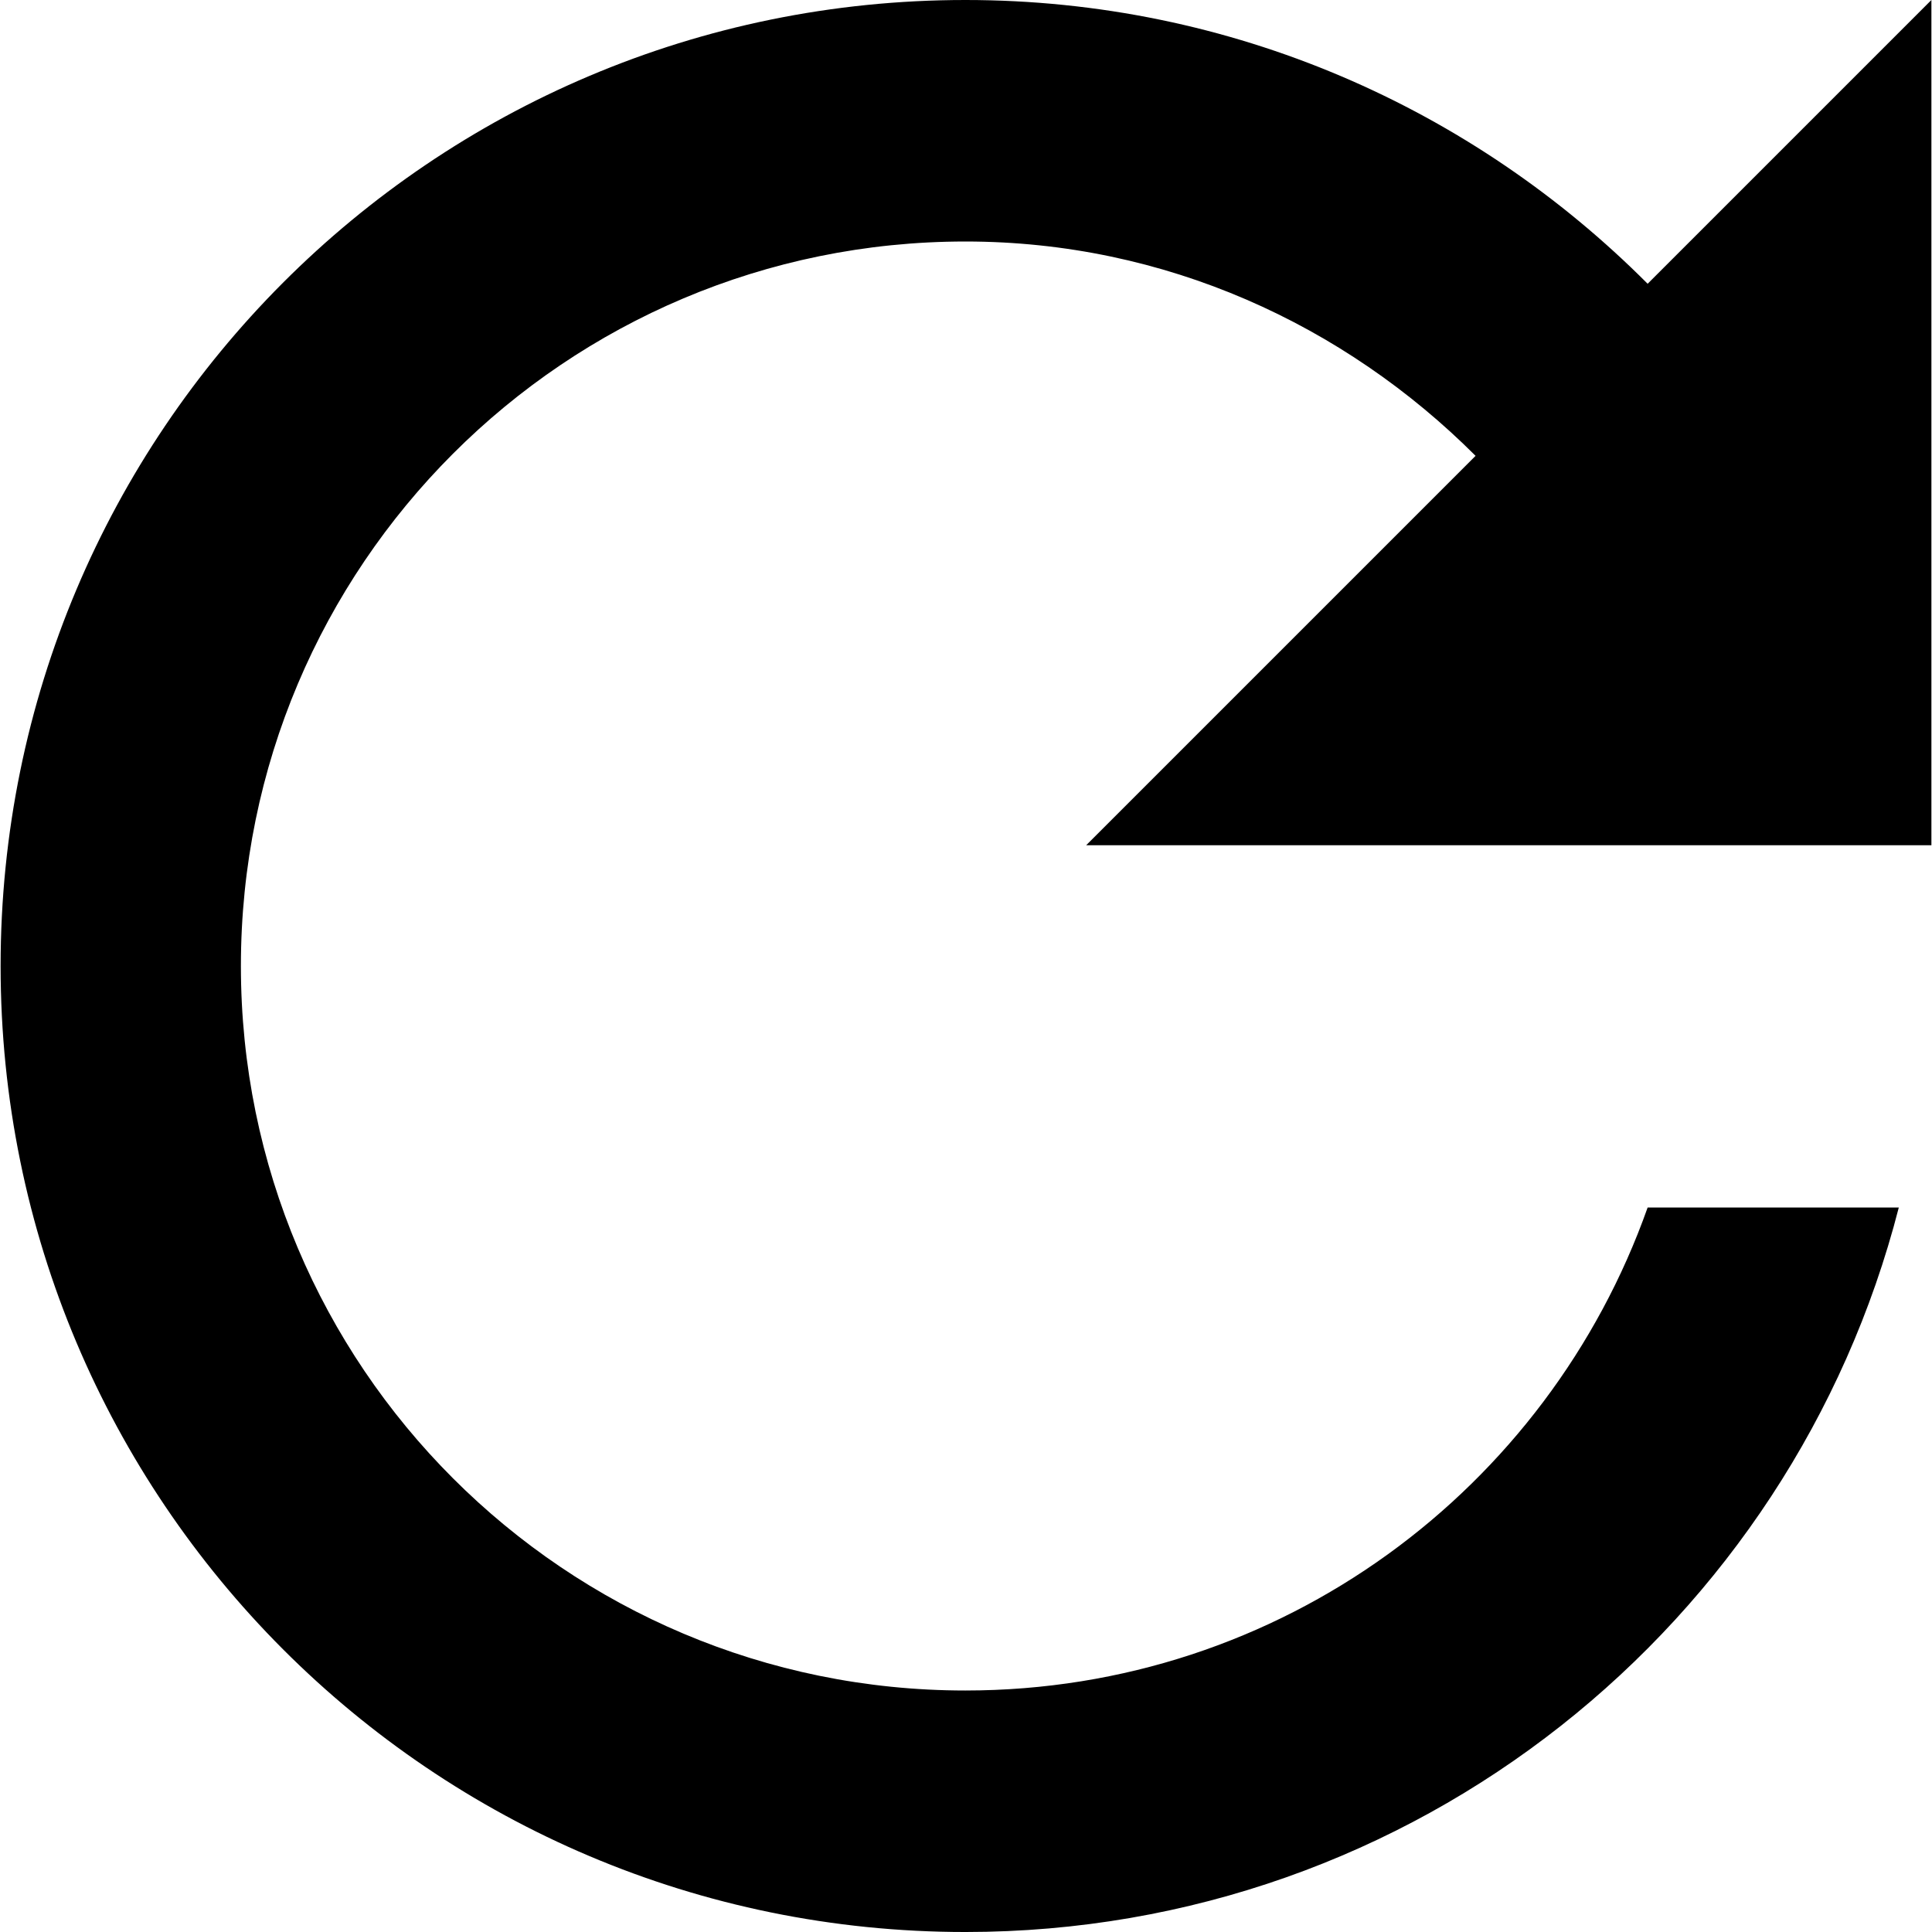
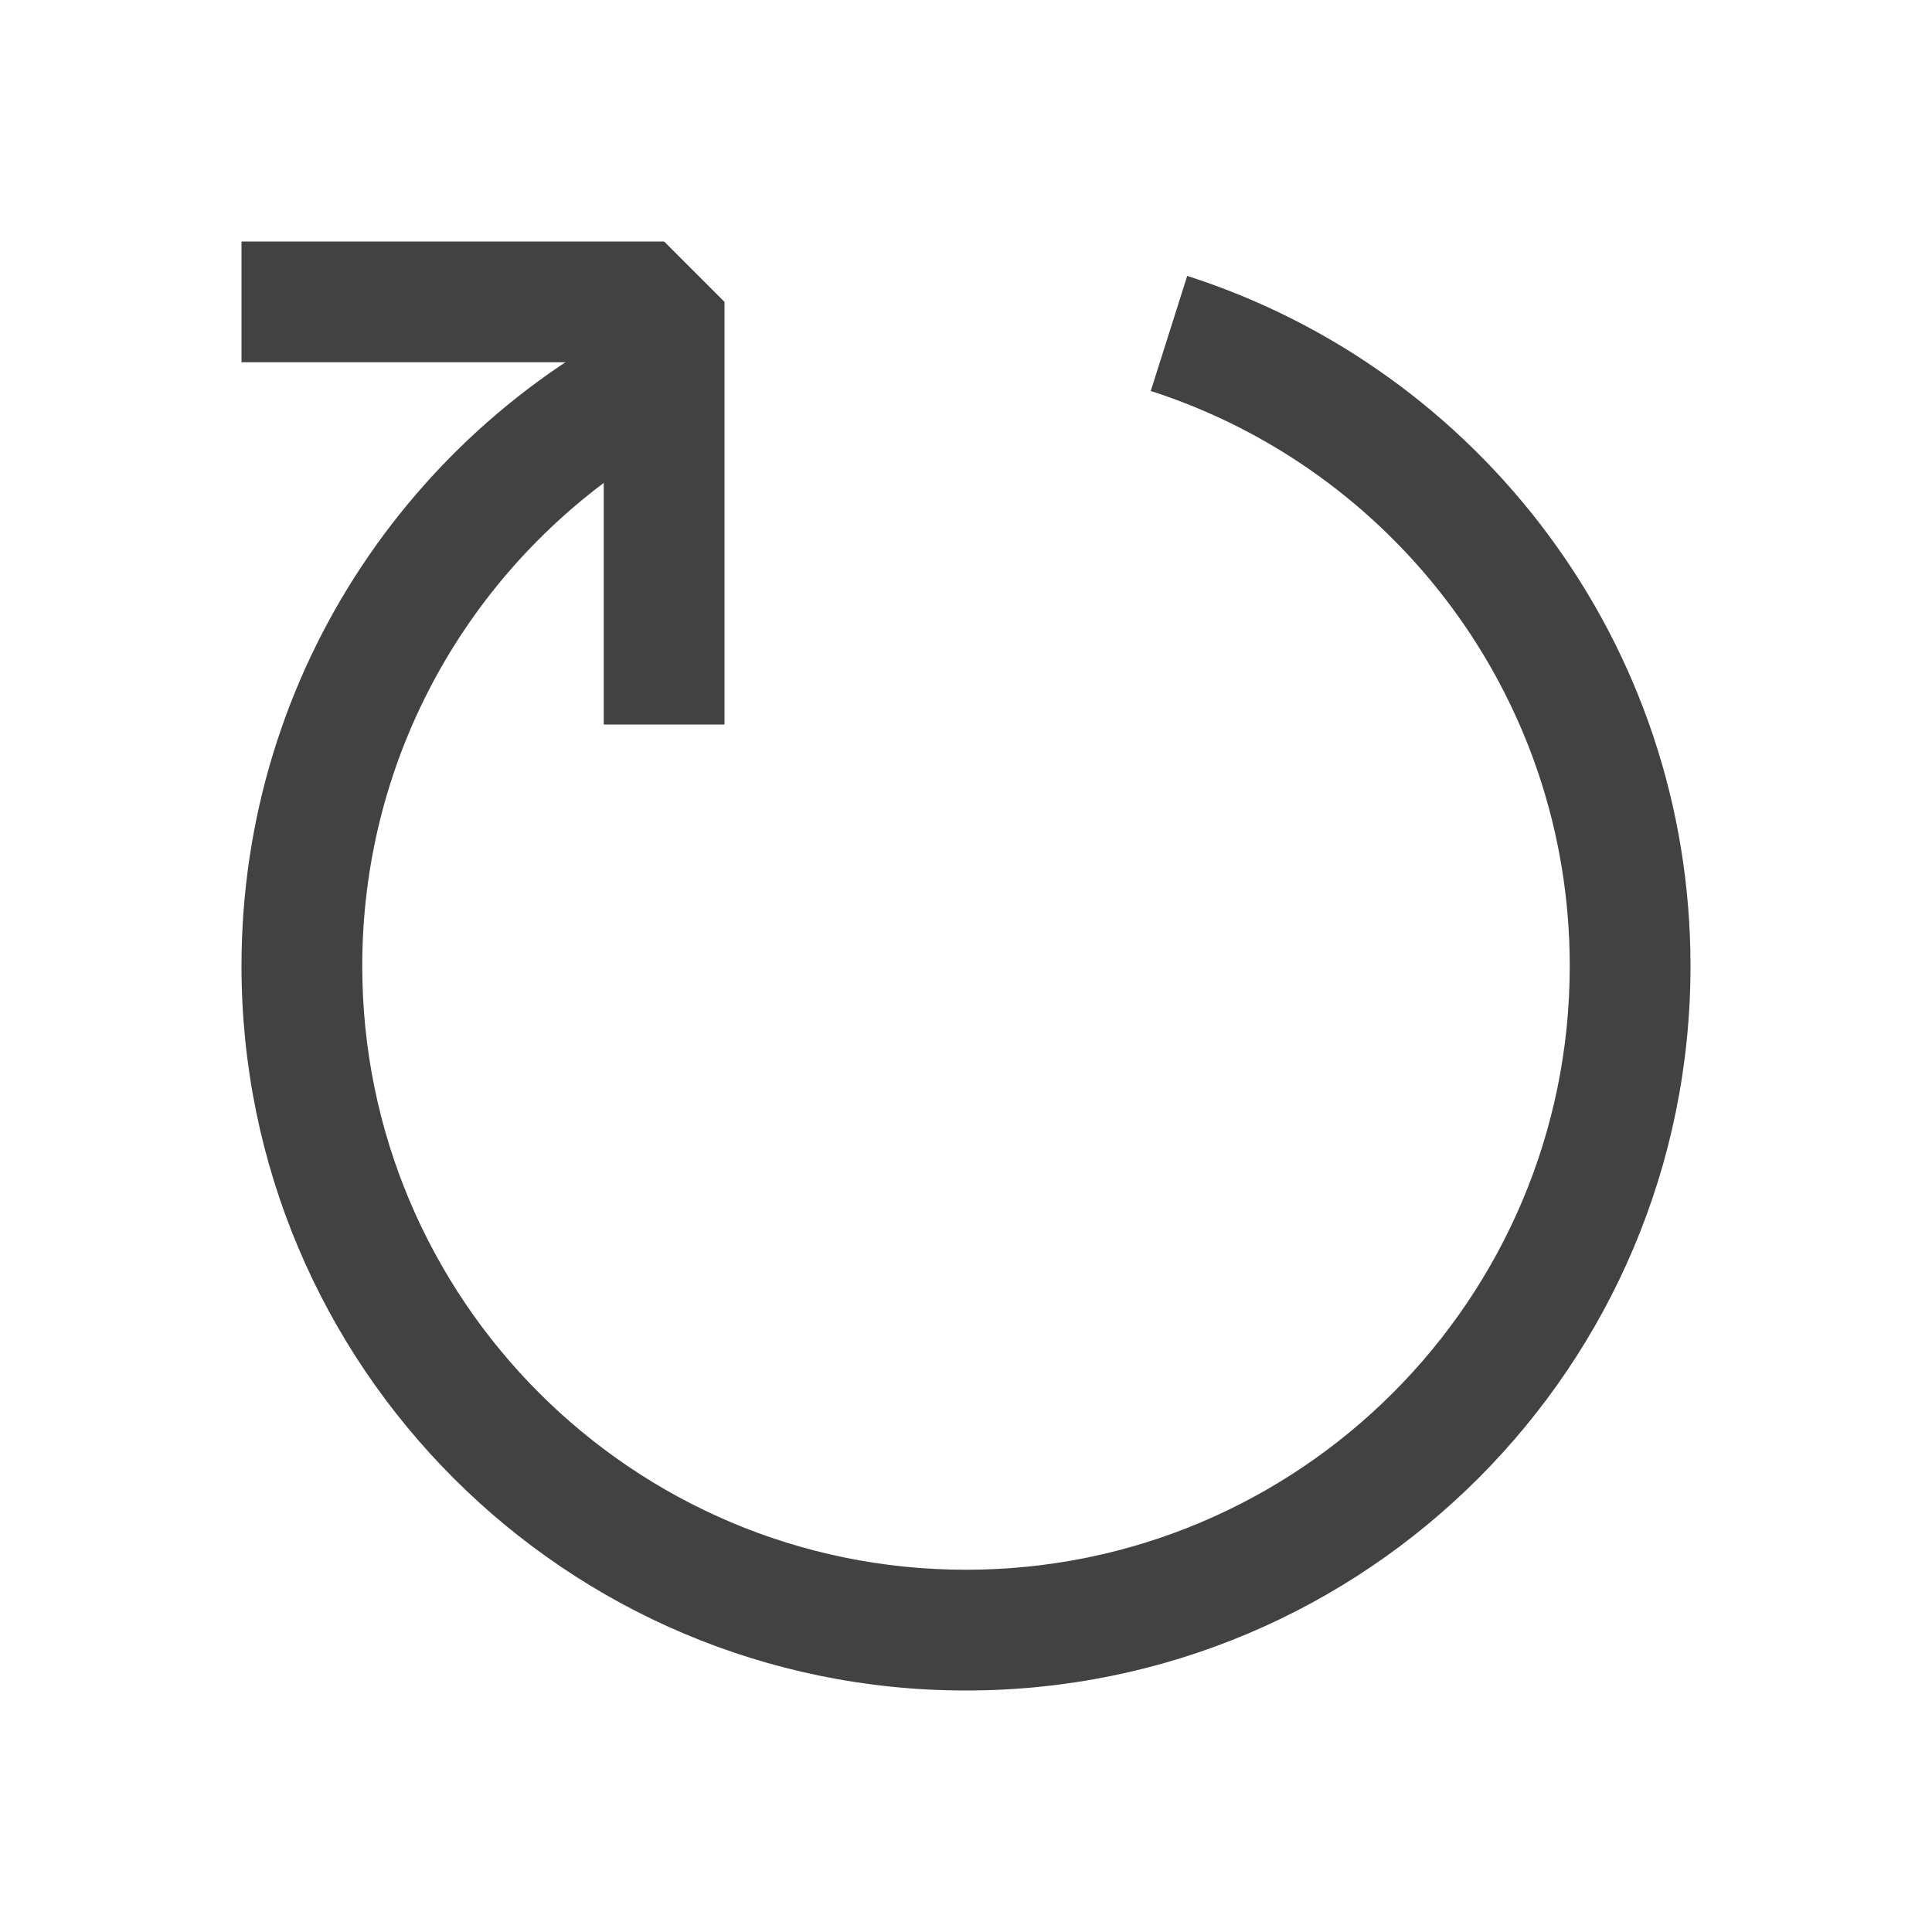
- <svg xmlns="http://www.w3.org/2000/svg" version="1.1" id="Capa_1" x="0px" y="0px" viewBox="0 0 341.333 341.333" style="enable-background:new 0 0 341.333 341.333;" xml:space="preserve" width="512px" height="512px" class="">
-   <g>
-     <g>
-       <g>
-         <path d="M341.227,149.333V0l-50.133,50.133C260.267,19.2,217.707,0,170.56,0C76.267,0,0.107,76.373,0.107,170.667    s76.16,170.667,170.453,170.667c79.467,0,146.027-54.4,164.907-128h-44.373c-17.6,49.707-64.747,85.333-120.533,85.333    c-70.72,0-128-57.28-128-128s57.28-128,128-128c35.307,0,66.987,14.72,90.133,37.867l-68.8,68.8H341.227z" data-original="#000000" class="active-path" data-old_color="#C8C8C8" fill="#000000" />
-       </g>
-     </g>
-   </g>
+ <svg xmlns="http://www.w3.org/2000/svg" width="16" height="16" viewBox="0 0 16 16" fill="none">
+   <path fill-rule="evenodd" clip-rule="evenodd" d="M5.563 2.516C3.463 3.45 2 5.554 2 8C2 11.314 4.686 14 8 14C11.314 14 14 11.314 14 8C14 5.325 12.25 3.059 9.832 2.285L9.53 3.238C11.543 3.885 13 5.772 13 8C13 10.761 10.761 13 8 13C5.239 13 3 10.761 3 8C3 6.311 3.837 4.818 5.12 3.912L5.563 2.516Z" fill="#424242" />
+   <path fill-rule="evenodd" clip-rule="evenodd" d="M5 3H2V2H5.5L6 2.5V6H5V3Z" fill="#424242" />
</svg>
